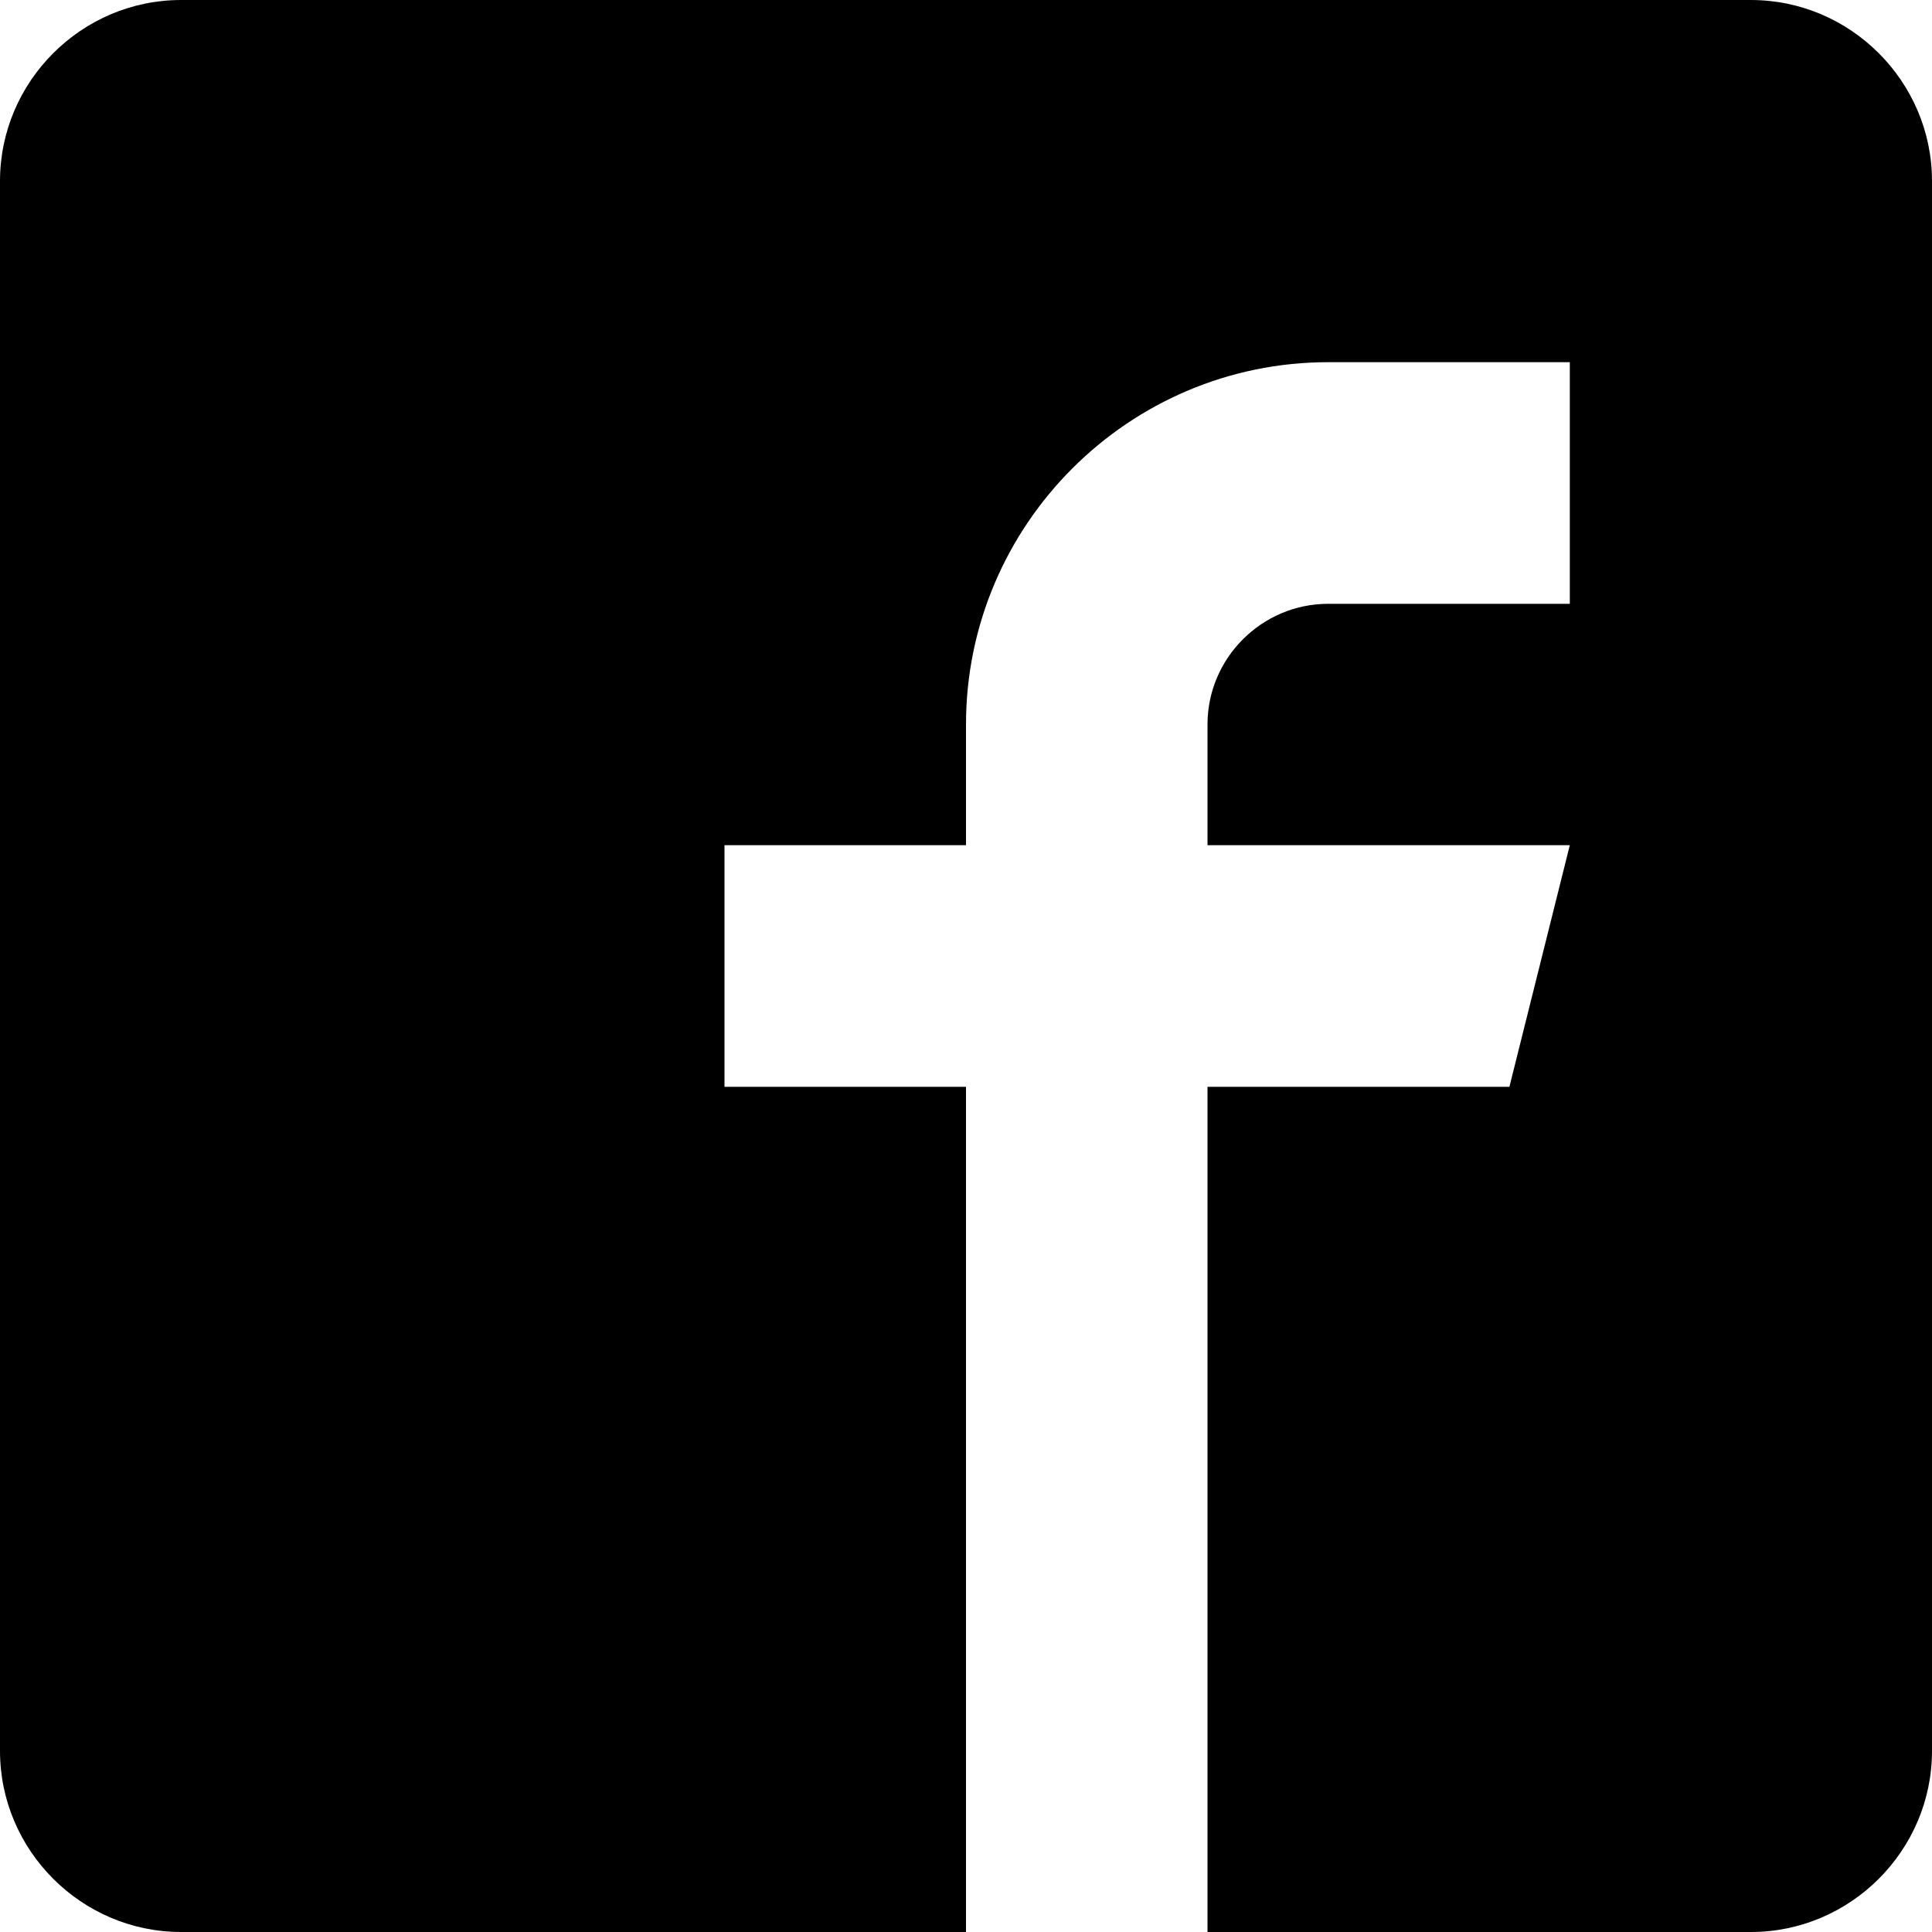
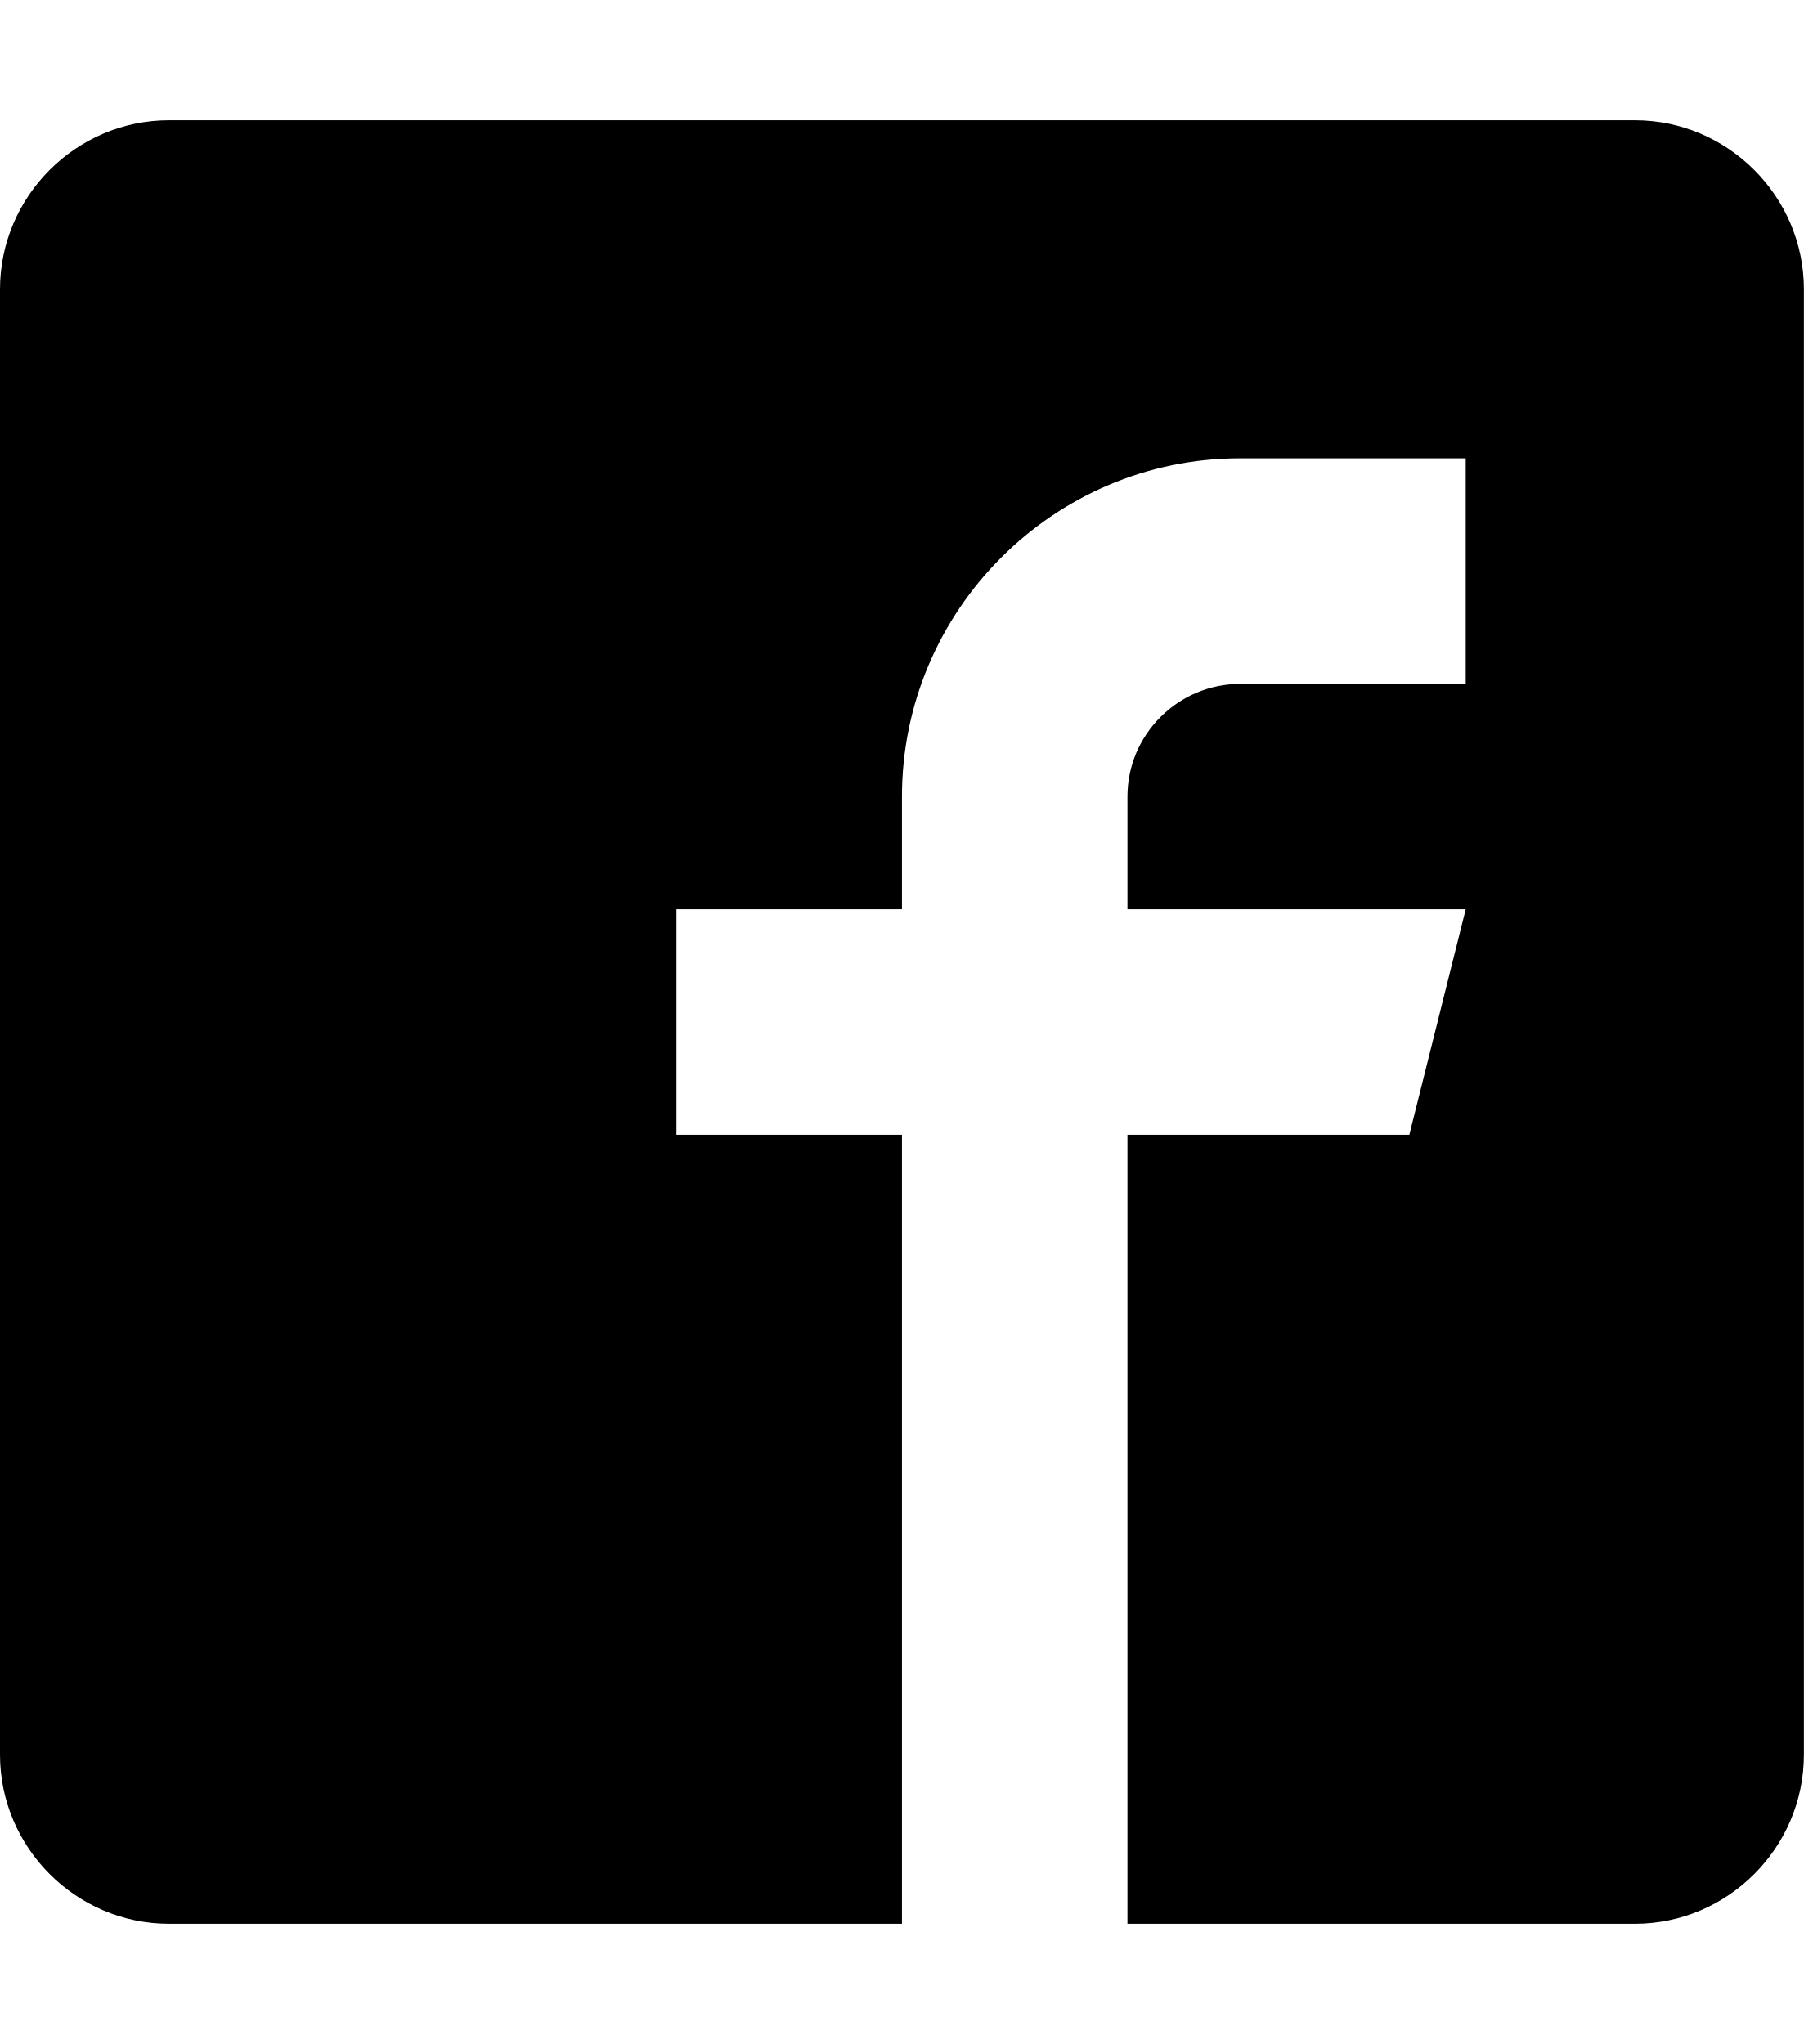
- <svg xmlns="http://www.w3.org/2000/svg" width="15px" height="15px" viewBox="0 0 15 15" version="1.1">
+ <svg xmlns="http://www.w3.org/2000/svg" width="15px" height="17px" viewBox="0 0 15 17" version="1.1">
  <defs />
  <g id="Page-1" stroke="none" stroke-width="1" fill="none" fill-rule="evenodd">
-     <g id="48px" transform="translate(-112, -20)">
+     <g id="48px" transform="translate(-112, -19)">
      <g id="facebook" transform="translate(112, 20)">
        <g id="Group">
          <g id="icomoon-ignore" />
          <path d="M13.594,0 L1.406,0 C0.633,0 0,0.633 0,1.406 L0,13.594 C0,14.367 0.633,15 1.406,15 L7.5,15 L7.5,8.438 L5.625,8.438 L5.625,6.562 L7.5,6.562 L7.5,5.625 C7.5,4.075 8.763,2.812 10.312,2.812 L12.188,2.812 L12.188,4.688 L10.312,4.688 C9.797,4.688 9.375,5.109 9.375,5.625 L9.375,6.562 L12.188,6.562 L11.719,8.438 L9.375,8.438 L9.375,15 L13.594,15 C14.367,15 15,14.367 15,13.594 L15,1.406 C15,0.633 14.367,0 13.594,0 L13.594,0 Z" id="Shape" fill="#000000" />
        </g>
      </g>
    </g>
  </g>
</svg>
